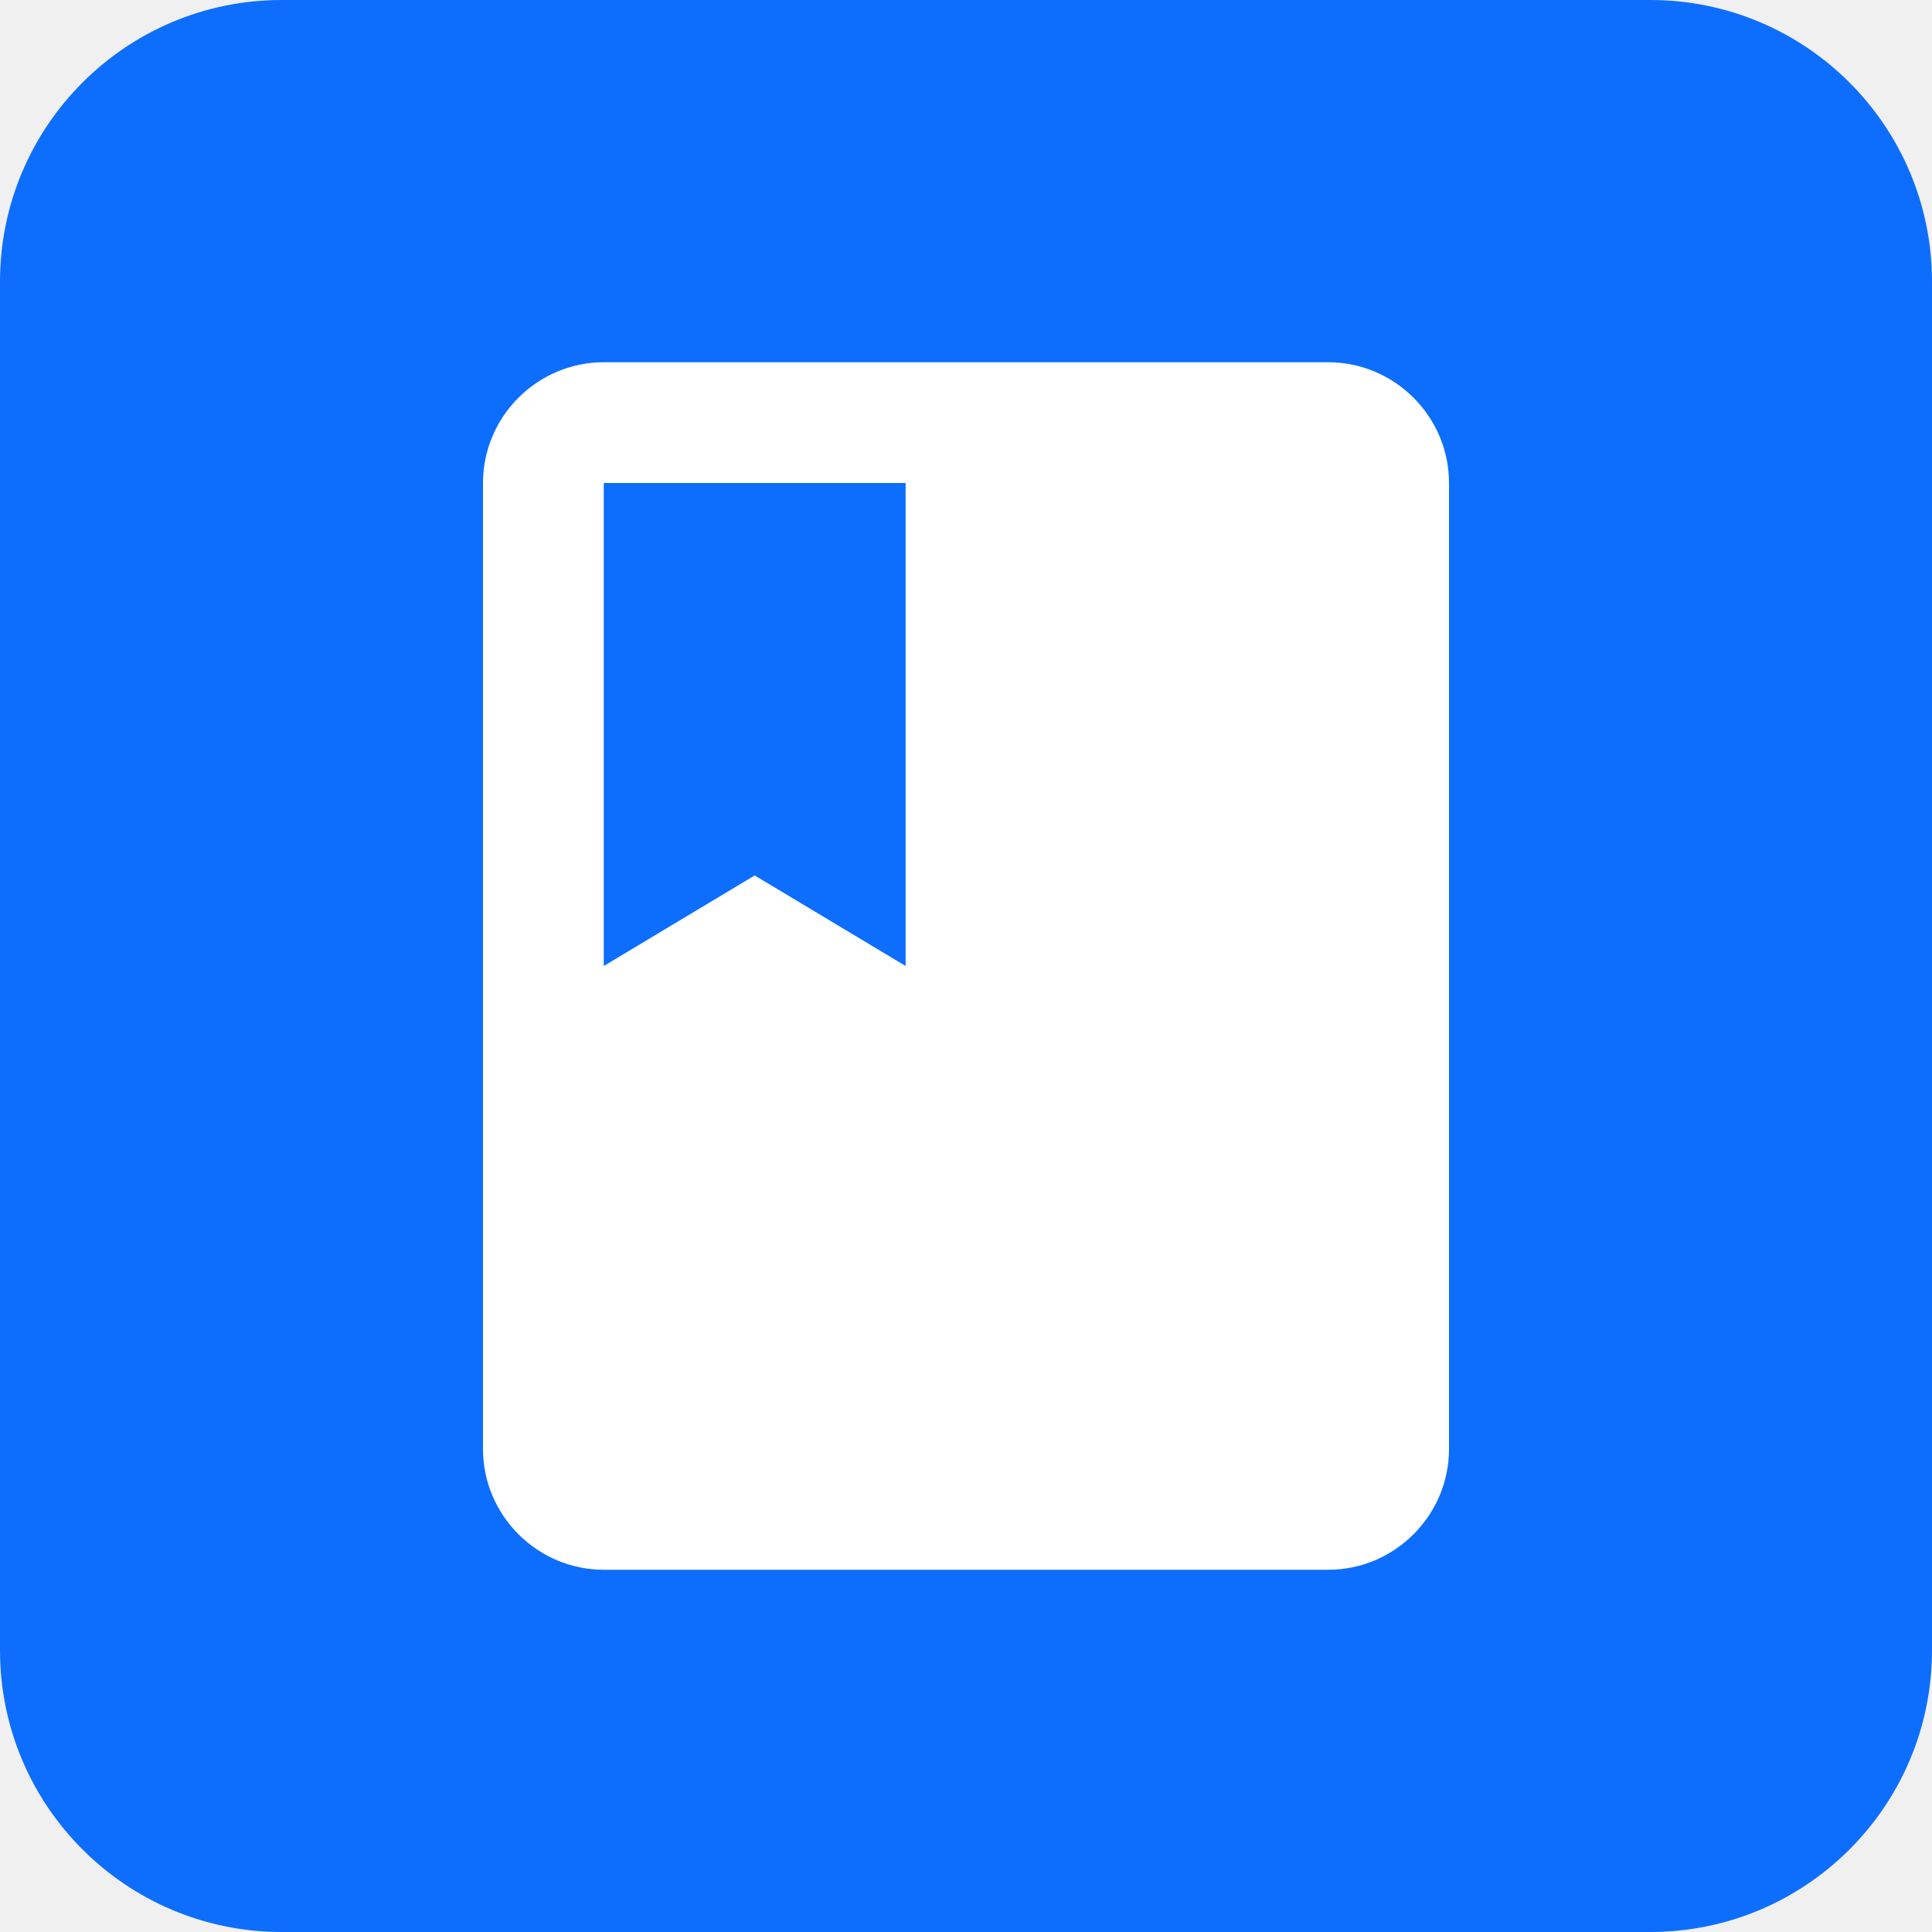
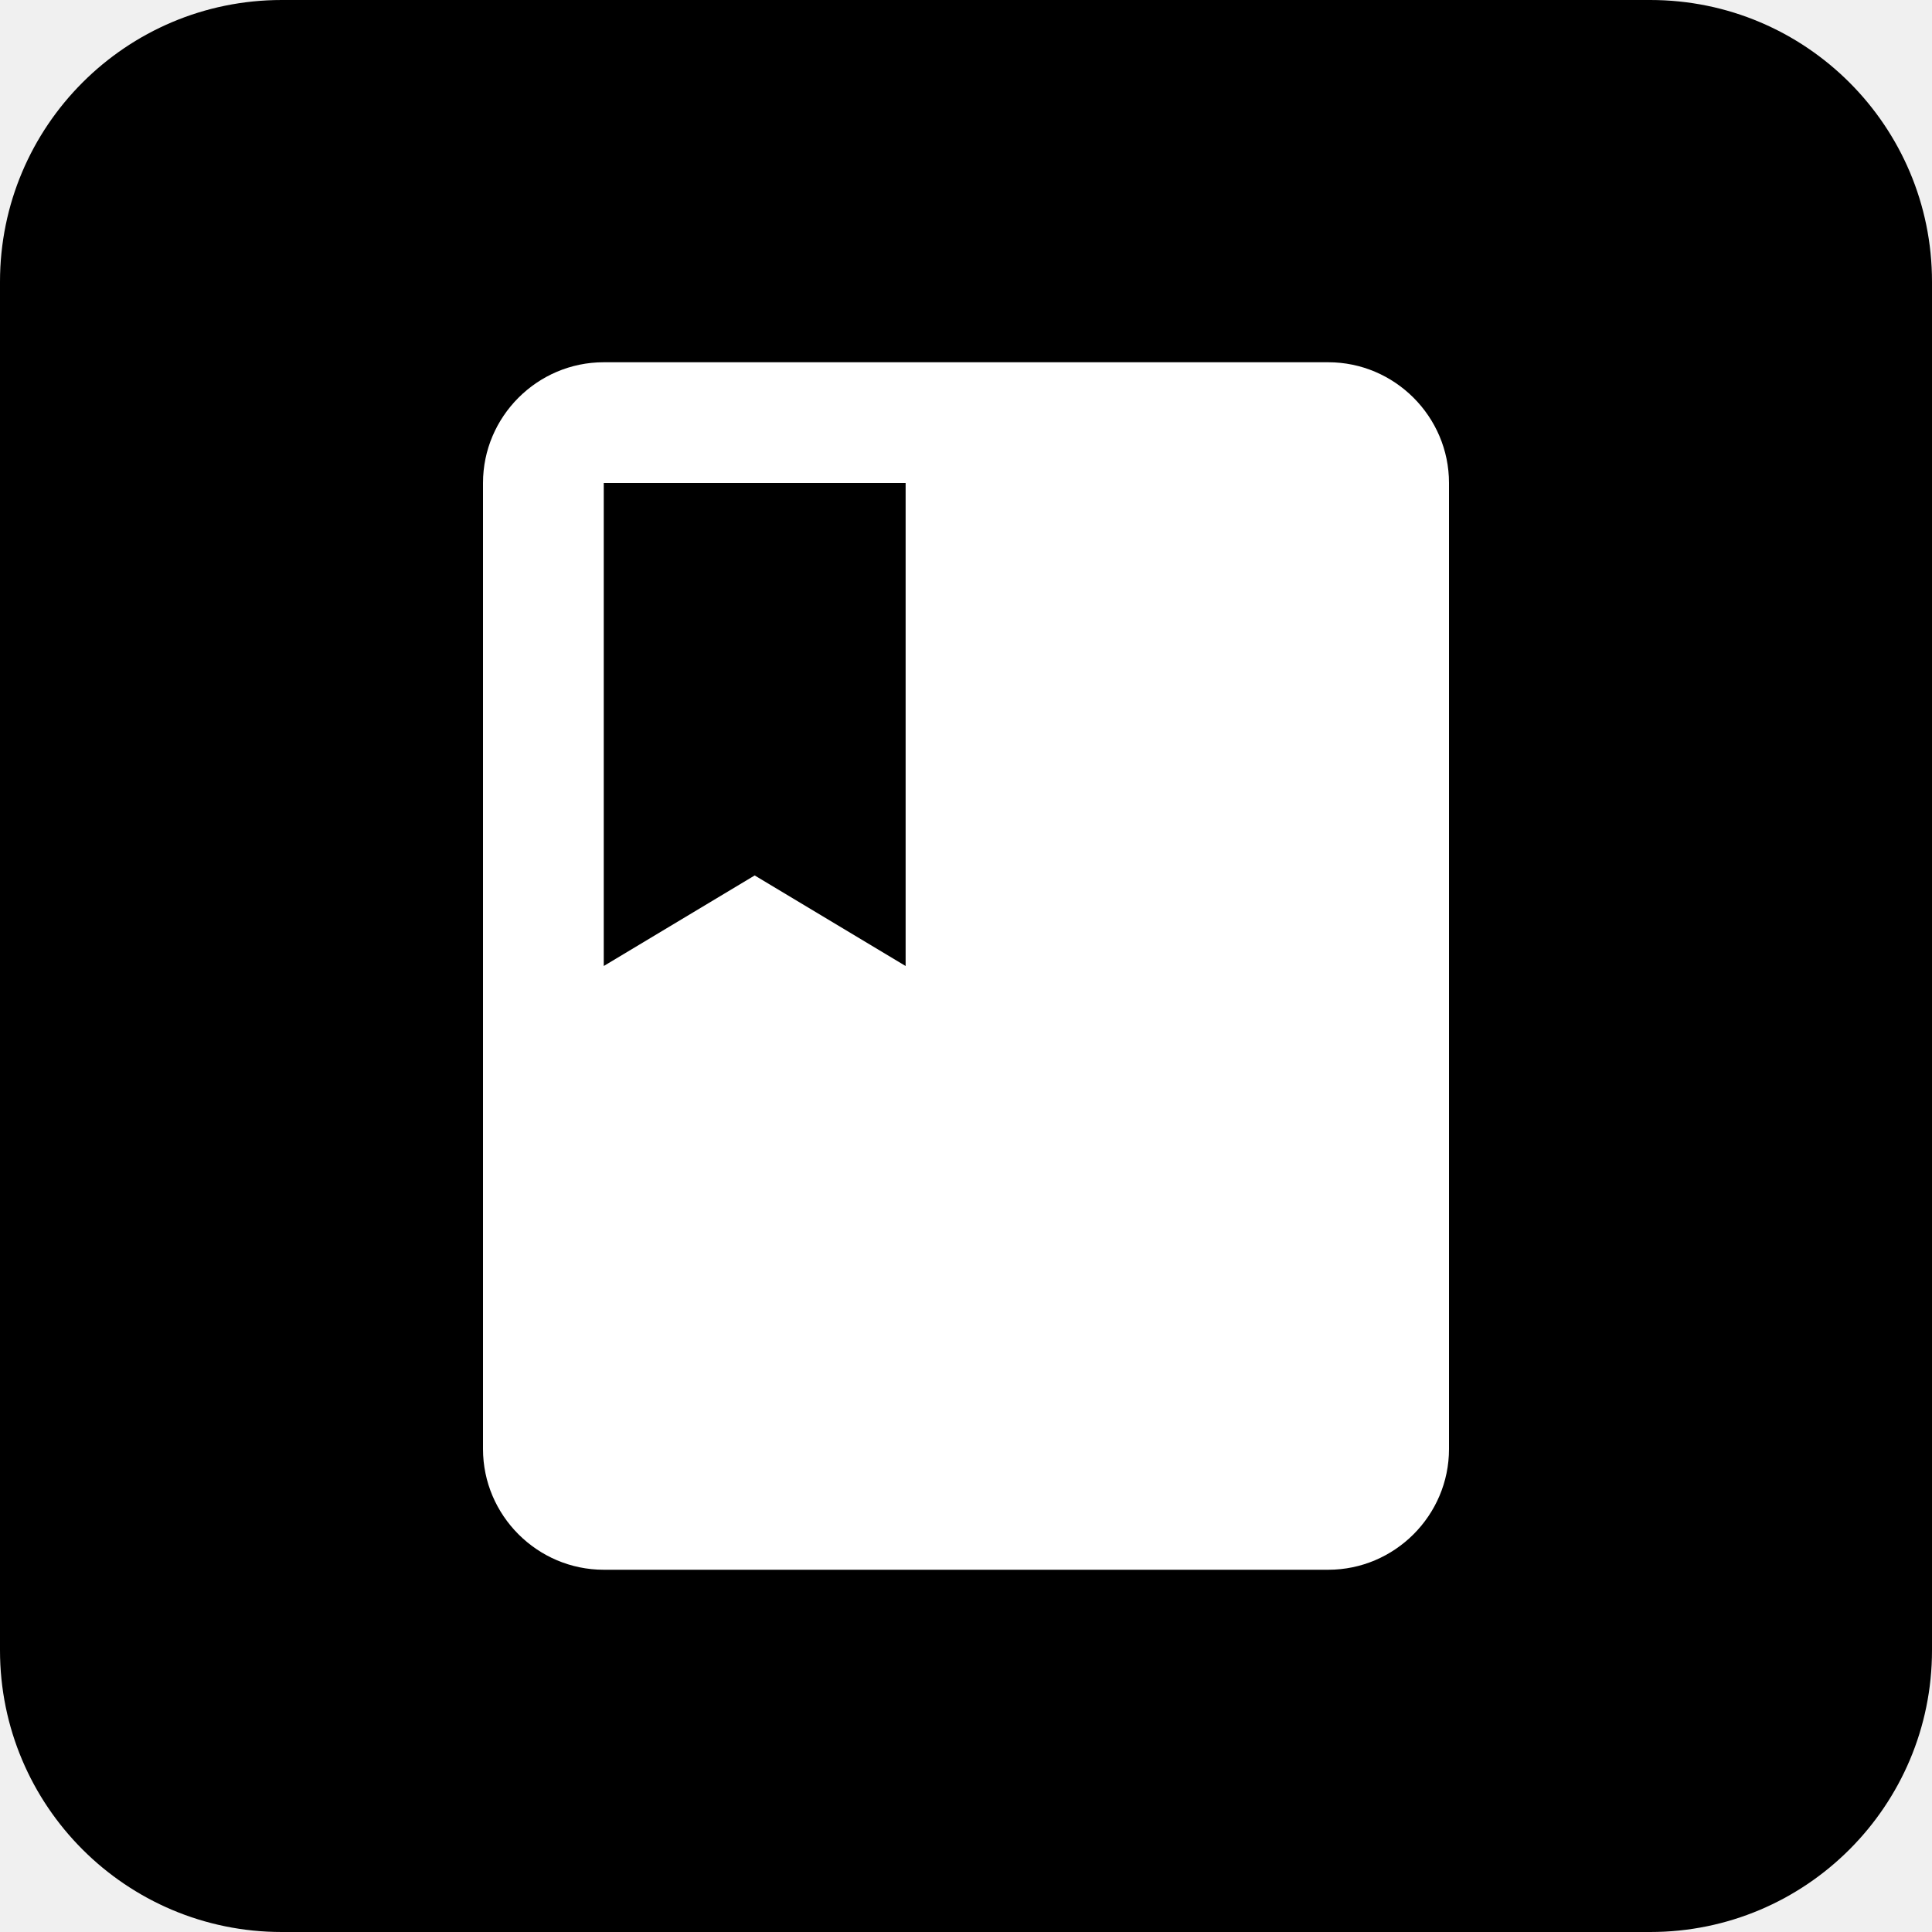
<svg xmlns="http://www.w3.org/2000/svg" viewBox="0 0 24 24" width="32" height="32">
-   <rect width="24" height="24" rx="3.5" fill="#0d6efd" />
+   <rect width="24" height="24" rx="3.5" fill="#000000" />
  <g transform="translate(3 3) scale(.75)">
    <path fill="#fff" d="M18 2H6c-1.1 0-2 .9-2 2v16c0 1.1.9 2 2 2h12c1.1 0 2-.9 2-2V4c0-1.1-.9-2-2-2zM6 4h5v8l-2.5-1.5L6 12V4z" />
  </g>
</svg>
